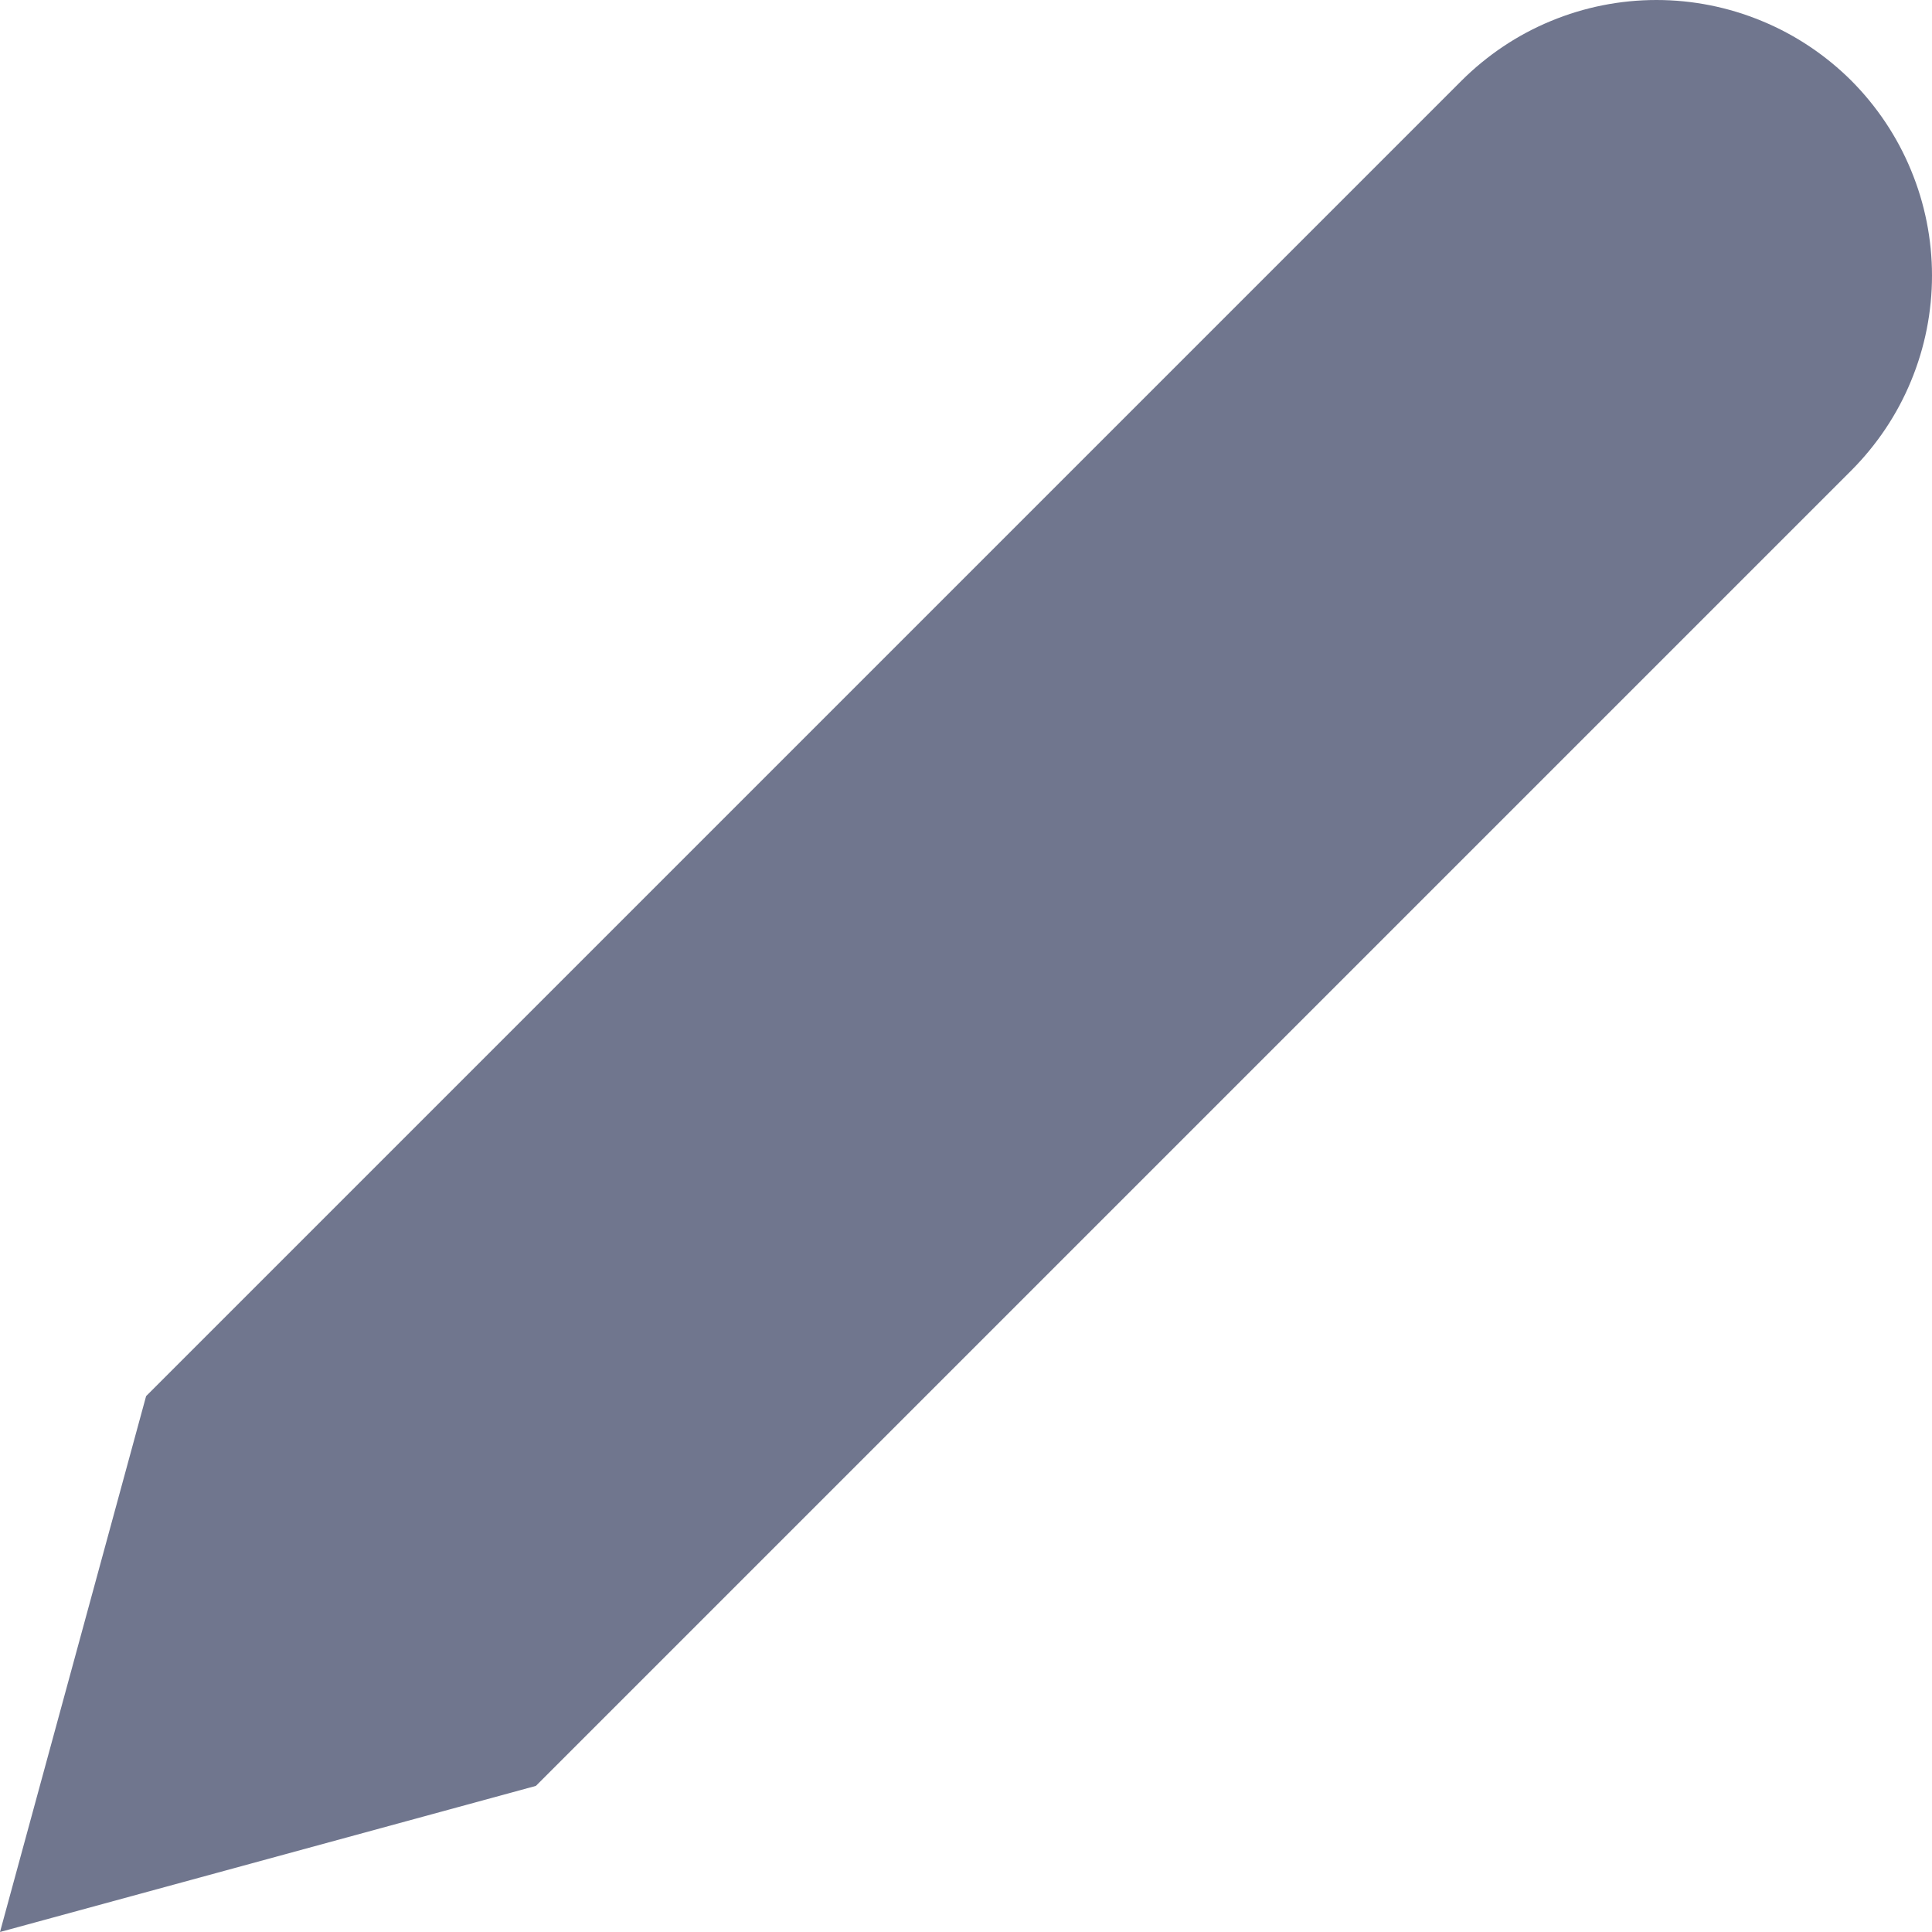
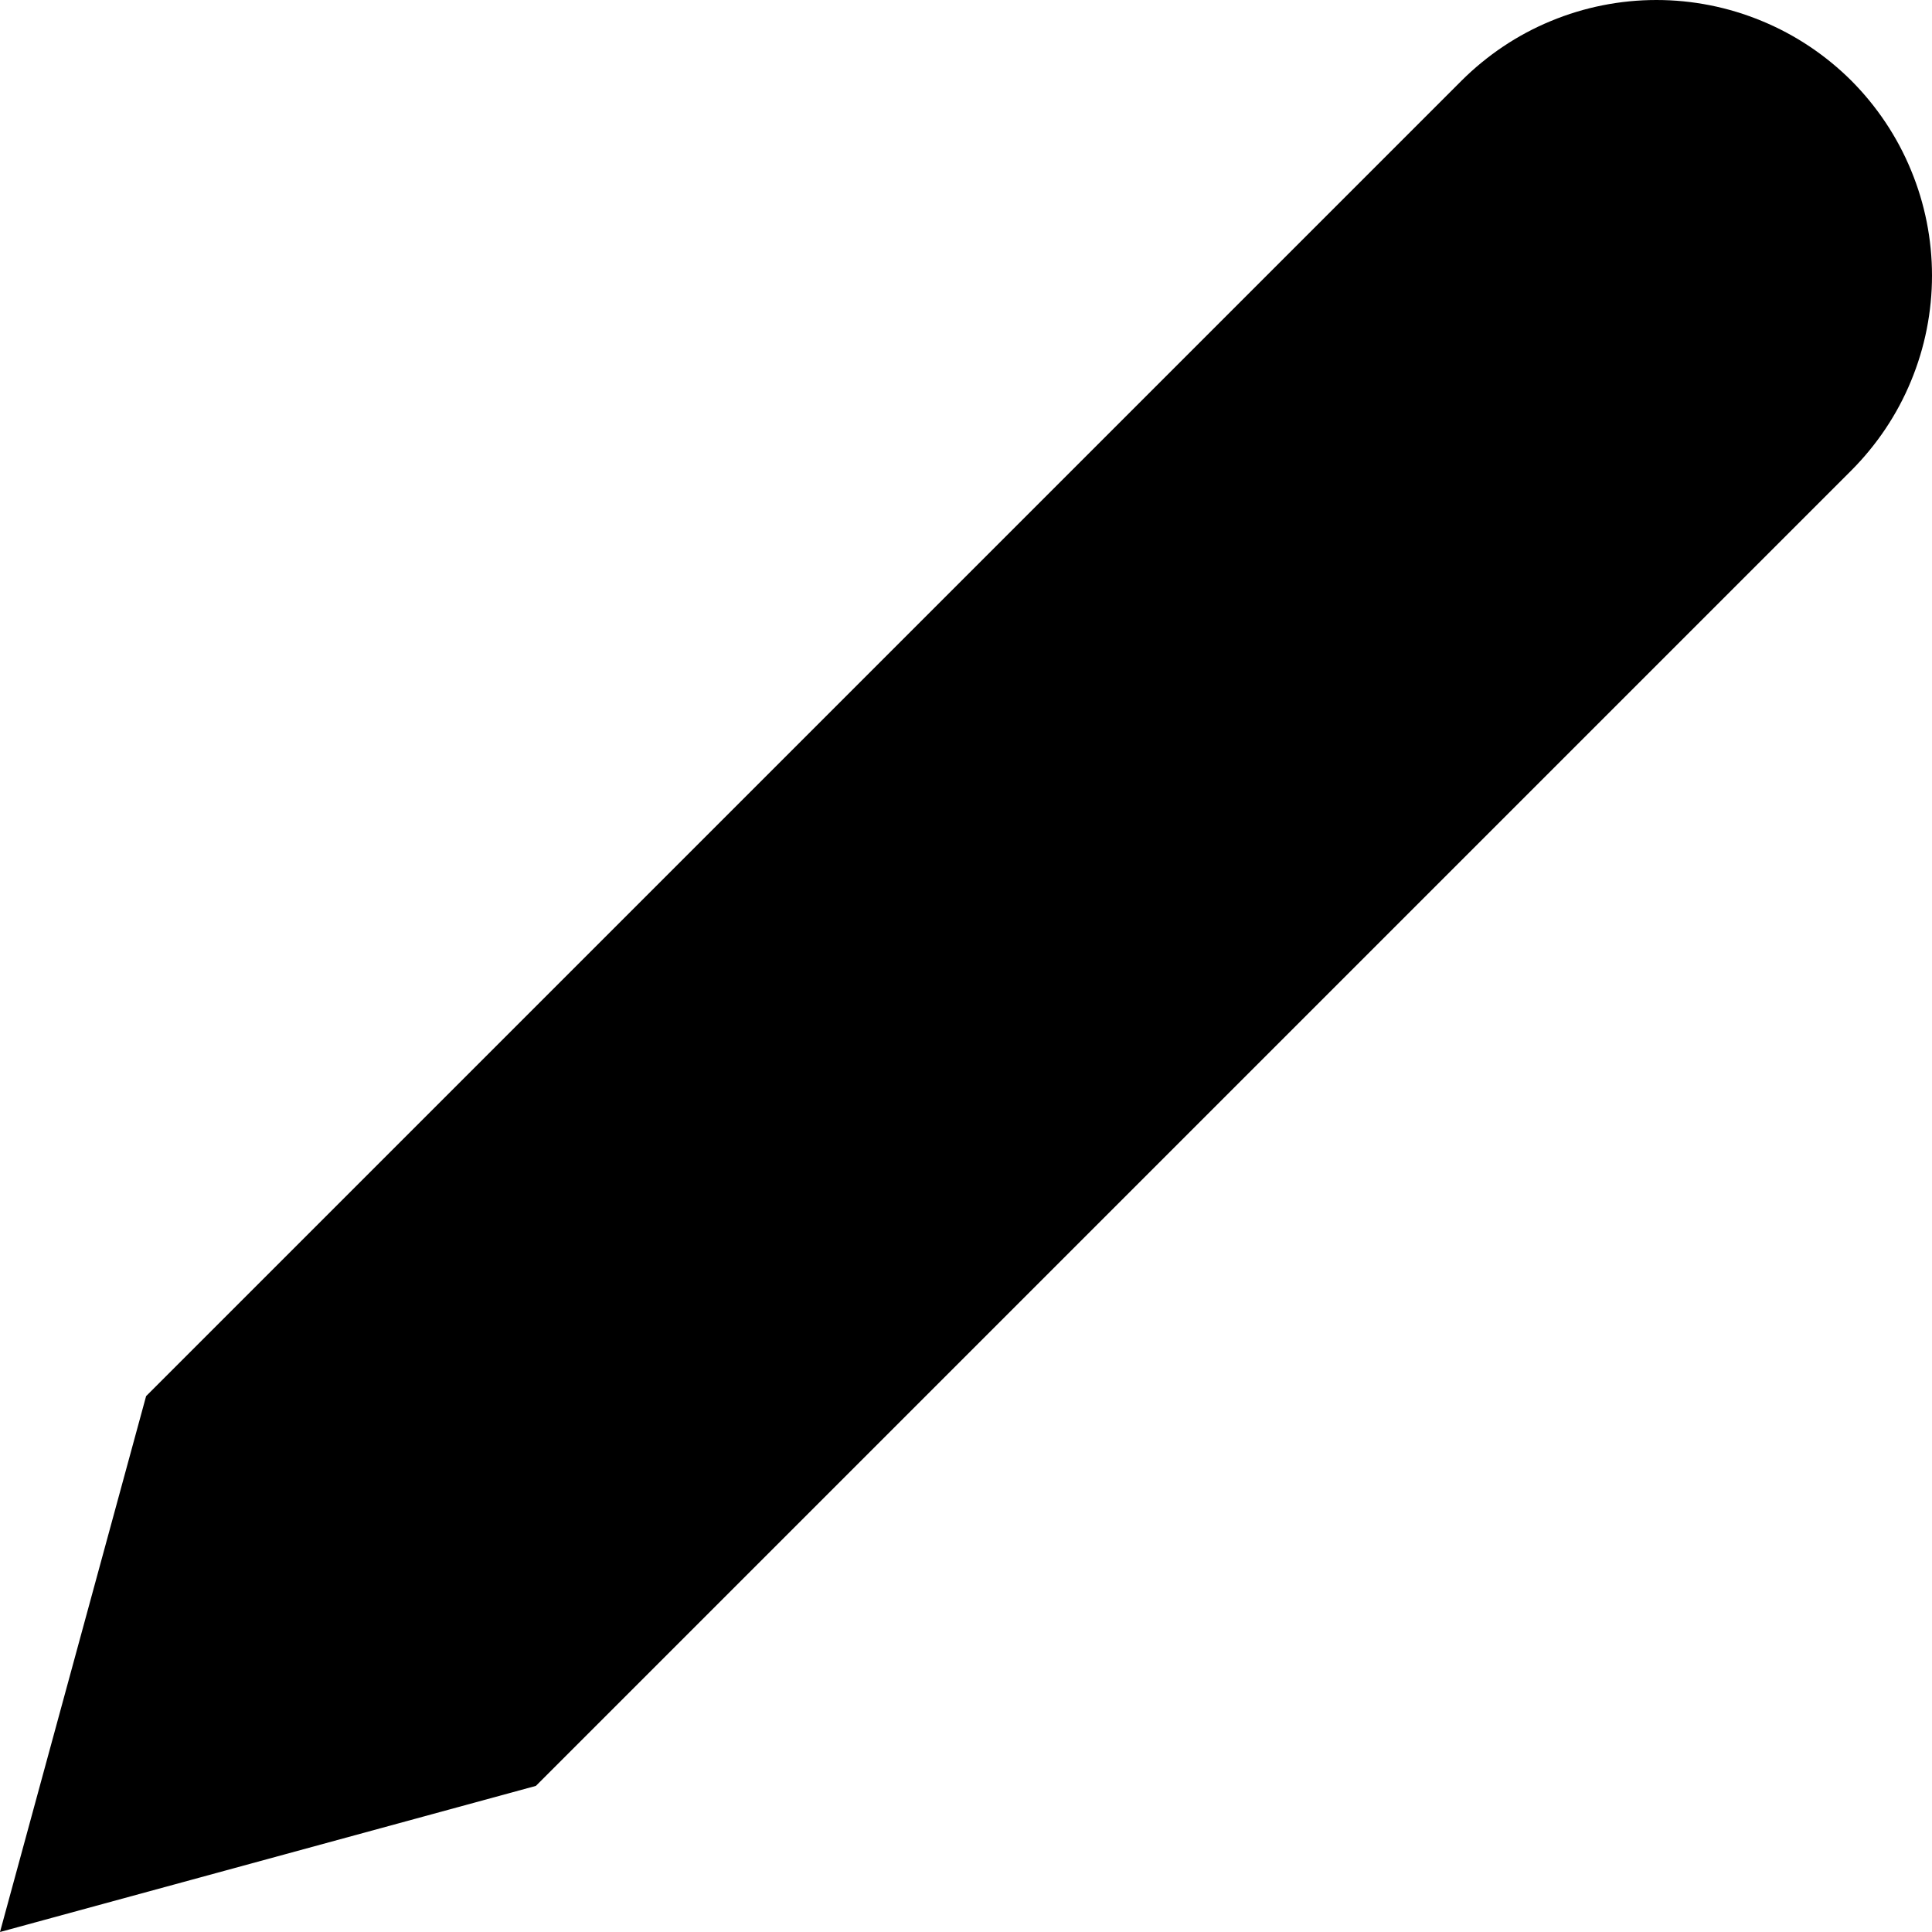
<svg xmlns="http://www.w3.org/2000/svg" width="16" height="16" viewBox="0 0 16 16" fill="none">
-   <path d="M12.104 0.668C12.316 0.457 12.567 0.288 12.844 0.174C13.121 0.059 13.418 2.23308e-09 13.718 0C14.017 -2.23308e-09 14.314 0.059 14.591 0.174C14.868 0.288 15.12 0.457 15.332 0.668C15.543 0.88 15.712 1.132 15.826 1.409C15.941 1.686 16 1.983 16 2.282C16 2.582 15.941 2.879 15.826 3.156C15.712 3.433 15.543 3.684 15.332 3.896L4.438 14.79L0 16L1.21 11.562L12.104 0.668Z" fill="#70768E" />
+   <path d="M12.104 0.668C12.316 0.457 12.567 0.288 12.844 0.174C13.121 0.059 13.418 2.23308e-09 13.718 0C14.017 -2.23308e-09 14.314 0.059 14.591 0.174C14.868 0.288 15.12 0.457 15.332 0.668C15.543 0.88 15.712 1.132 15.826 1.409C15.941 1.686 16 1.983 16 2.282C16 2.582 15.941 2.879 15.826 3.156C15.712 3.433 15.543 3.684 15.332 3.896L4.438 14.79L0 16L1.21 11.562L12.104 0.668Z" fill="currentColor" />
</svg>
